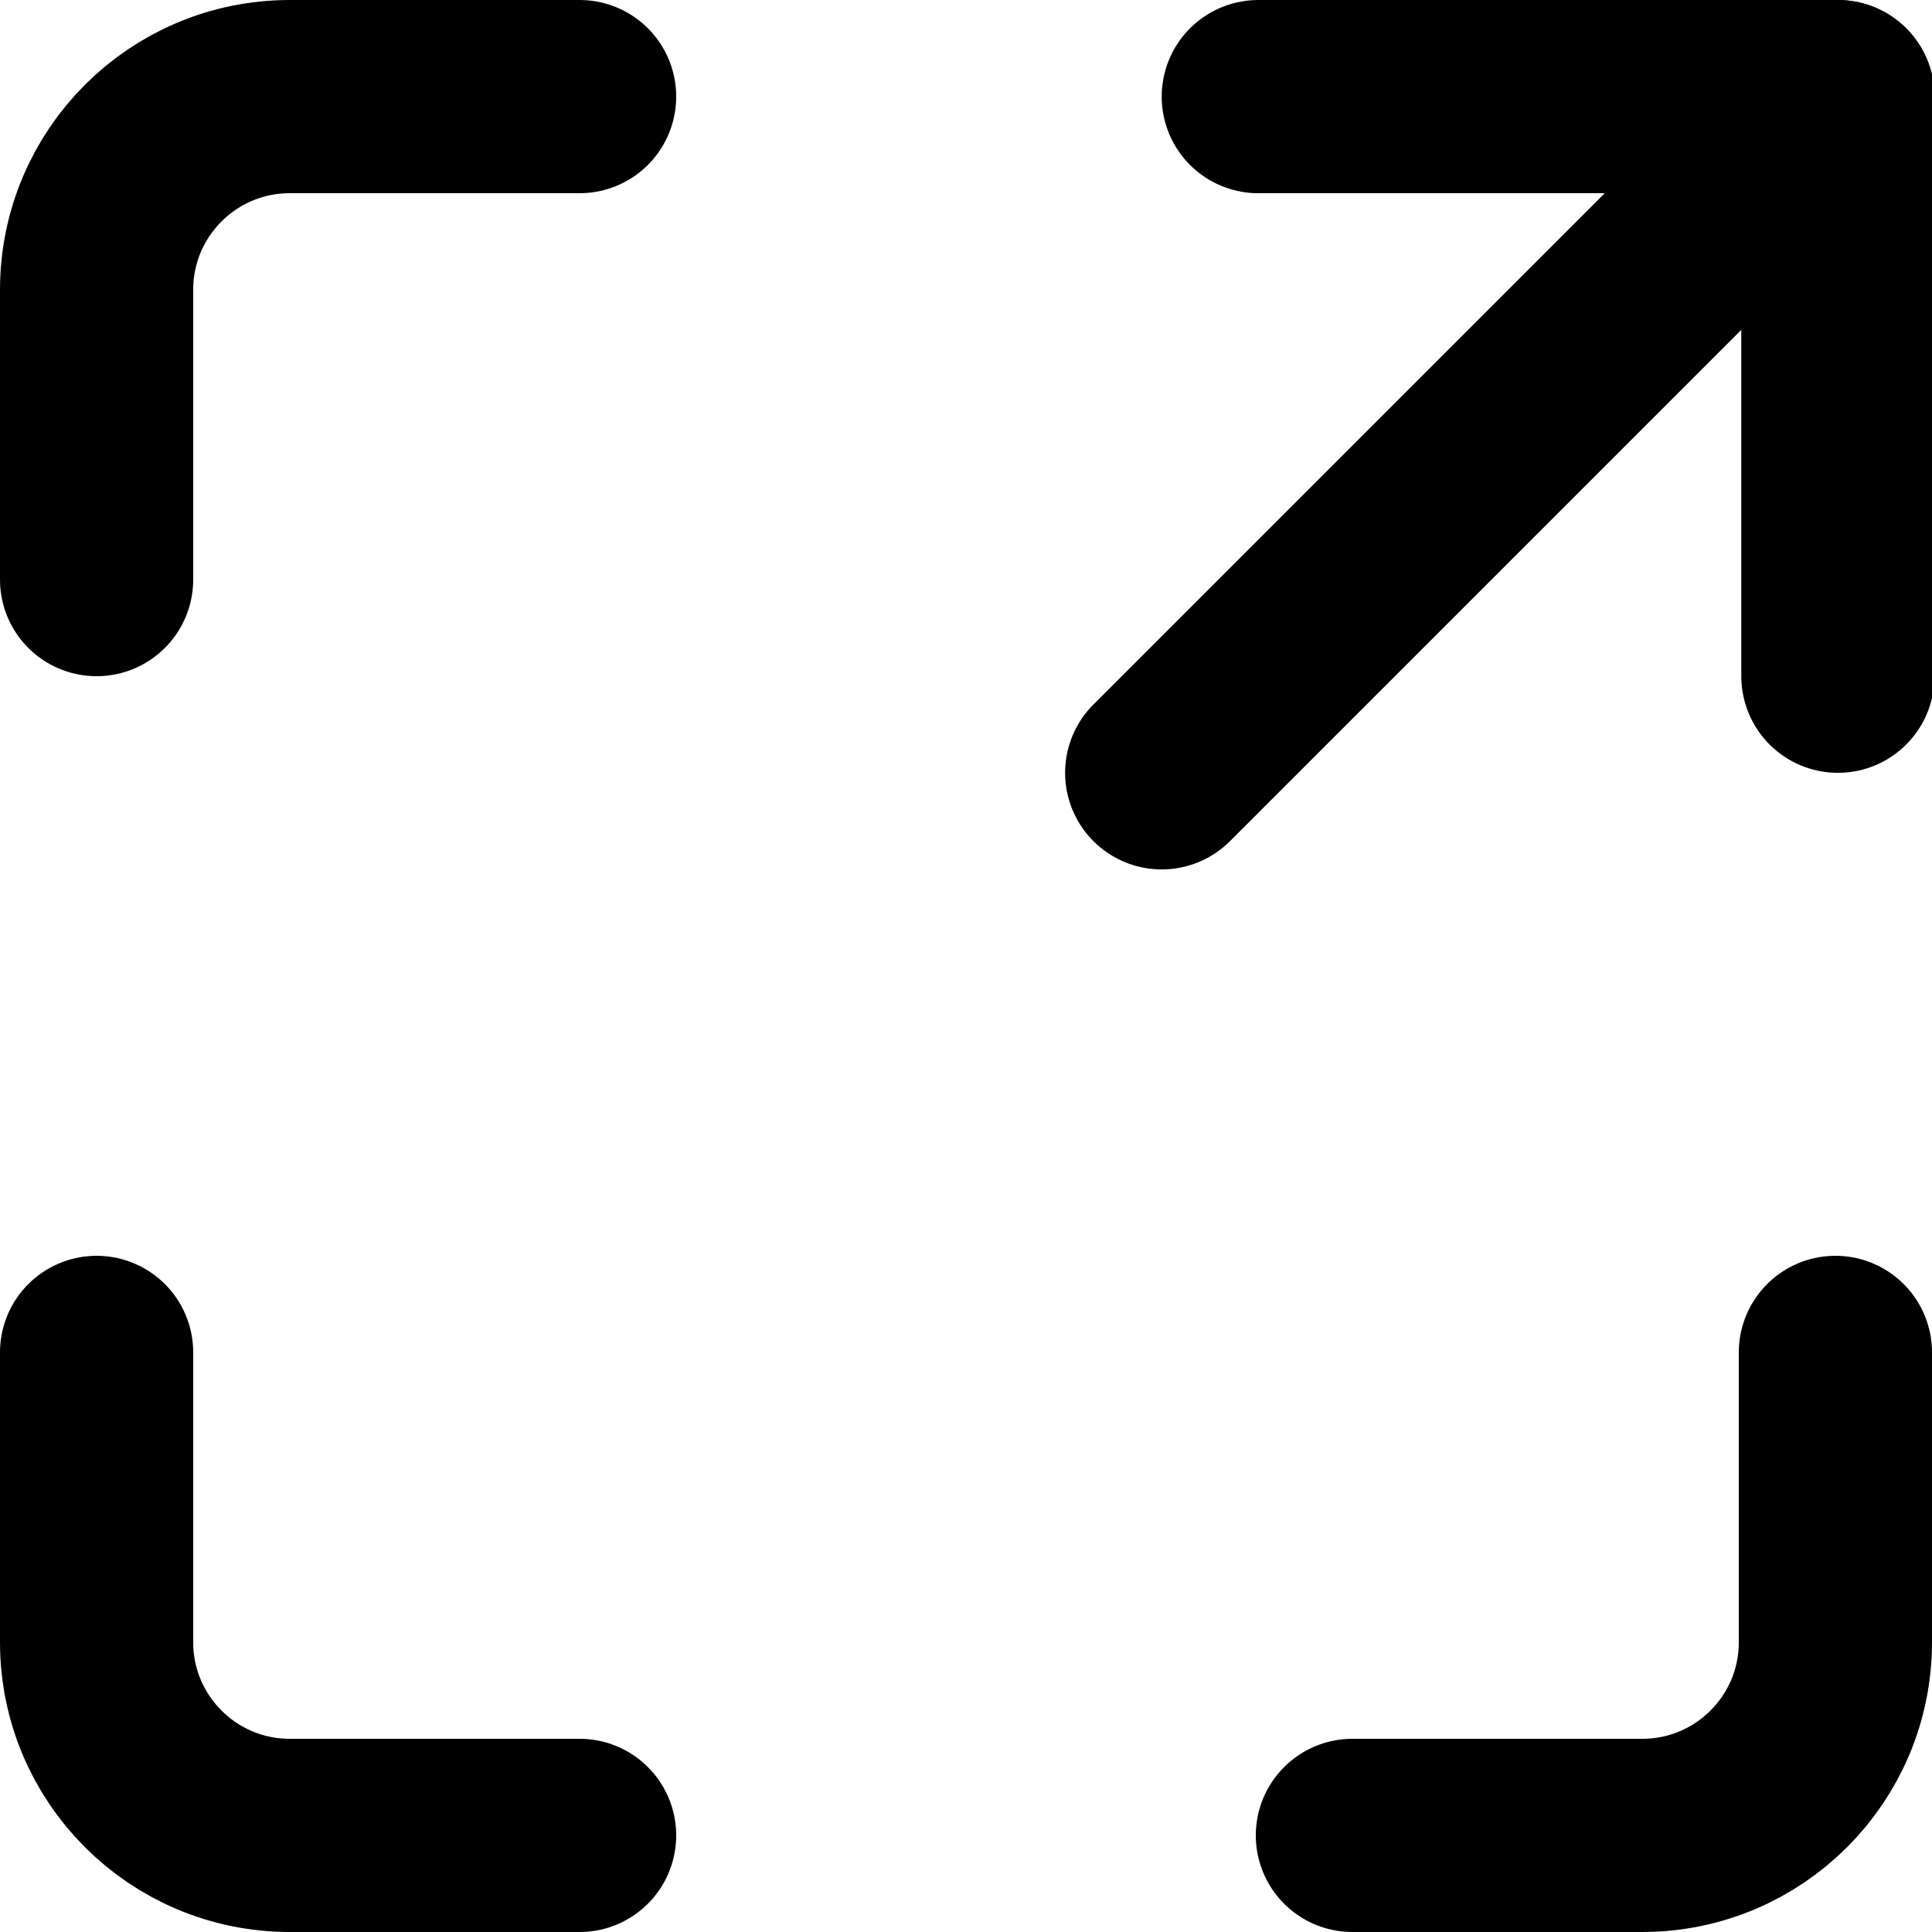
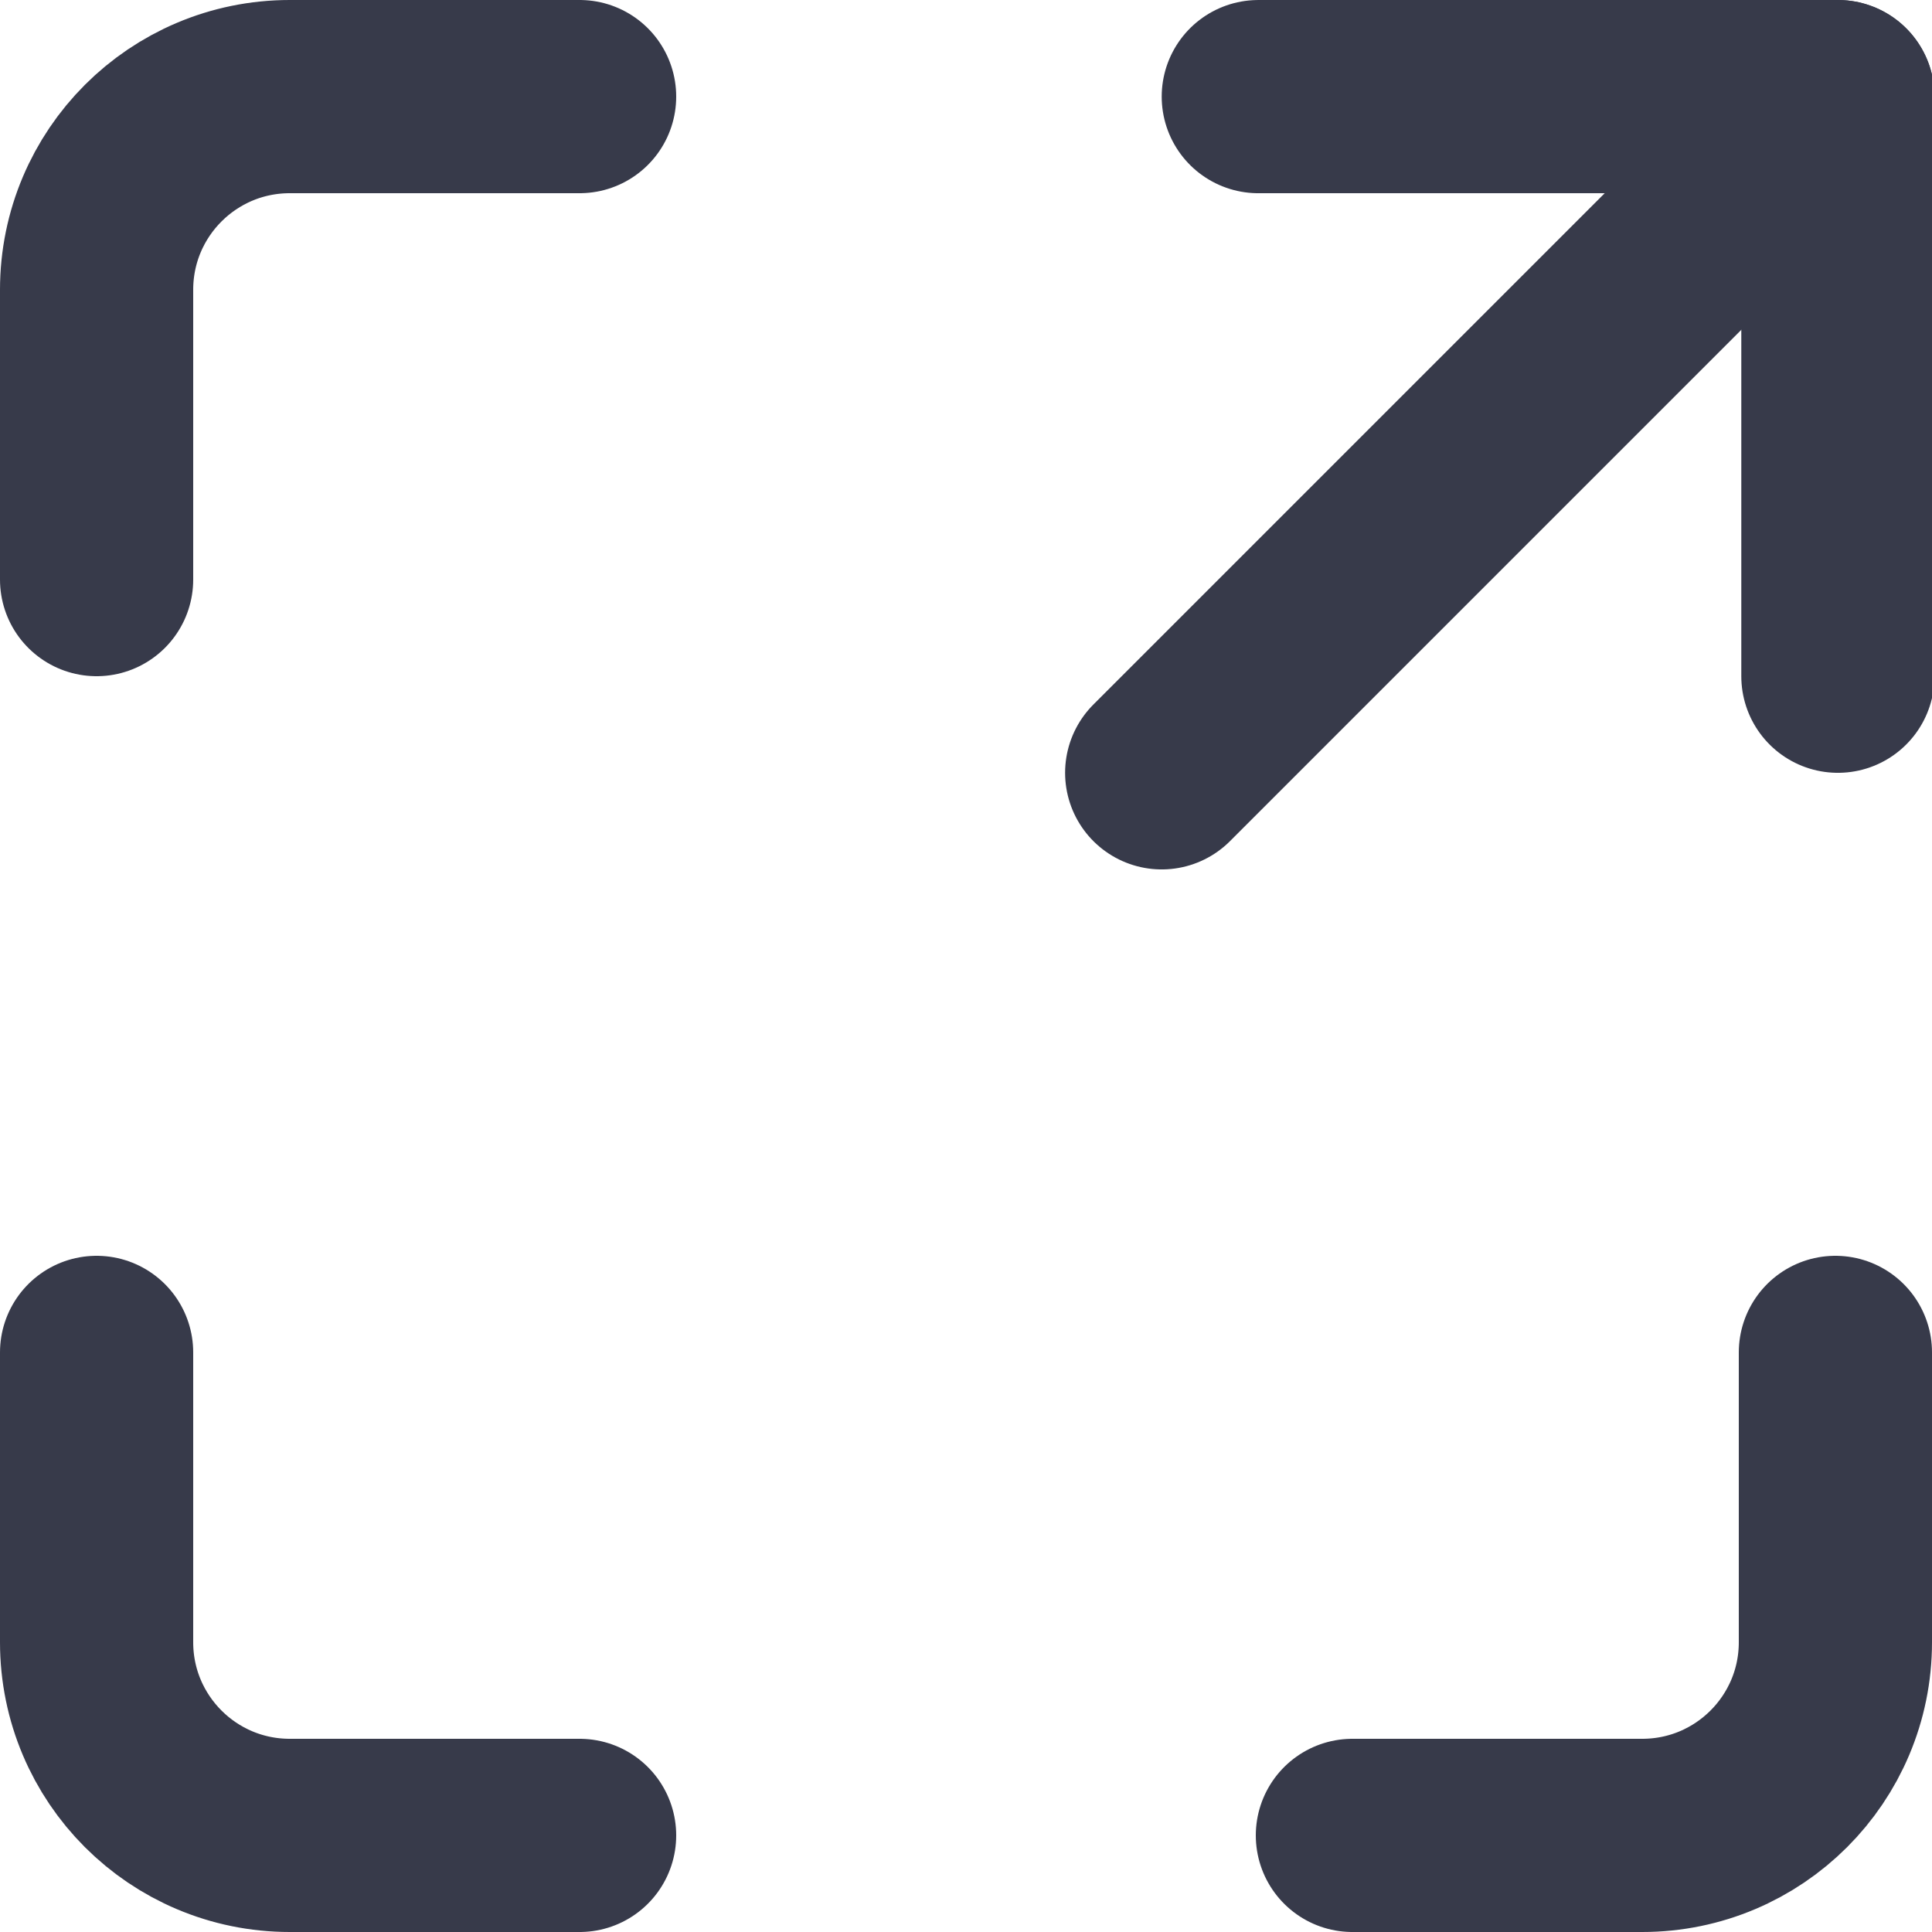
- <svg xmlns="http://www.w3.org/2000/svg" style="stroke-linejoin:round;stroke:currentColor;stroke-width:2;stroke-linecap:round;fill:none" height="1.333pc" viewBox="0 0 20 20" width="1.333pc" version="1.1" class="feather feather-maximize">
+ <svg xmlns="http://www.w3.org/2000/svg" version="1.1" viewBox="0 0 20 20" height="1.333pc" width="1.333pc" style="stroke-linejoin:round;stroke:#373a4a;stroke-width:2;stroke-linecap:round;fill:none">
  <path d="m6 1h-3c-1.105 0-2 .895-2 2v3m13 13h3c1.105 0 2-.895 2-2v-3m-18 0v3c0 1.105.895 2 2 2h3" />
  <g transform="translate(-1.9741 -1.9998)">
    <polyline points="15 3 21 3 21 9" />
    <line x2="14" y1="3" x1="21" y2="10" />
  </g>
</svg>
